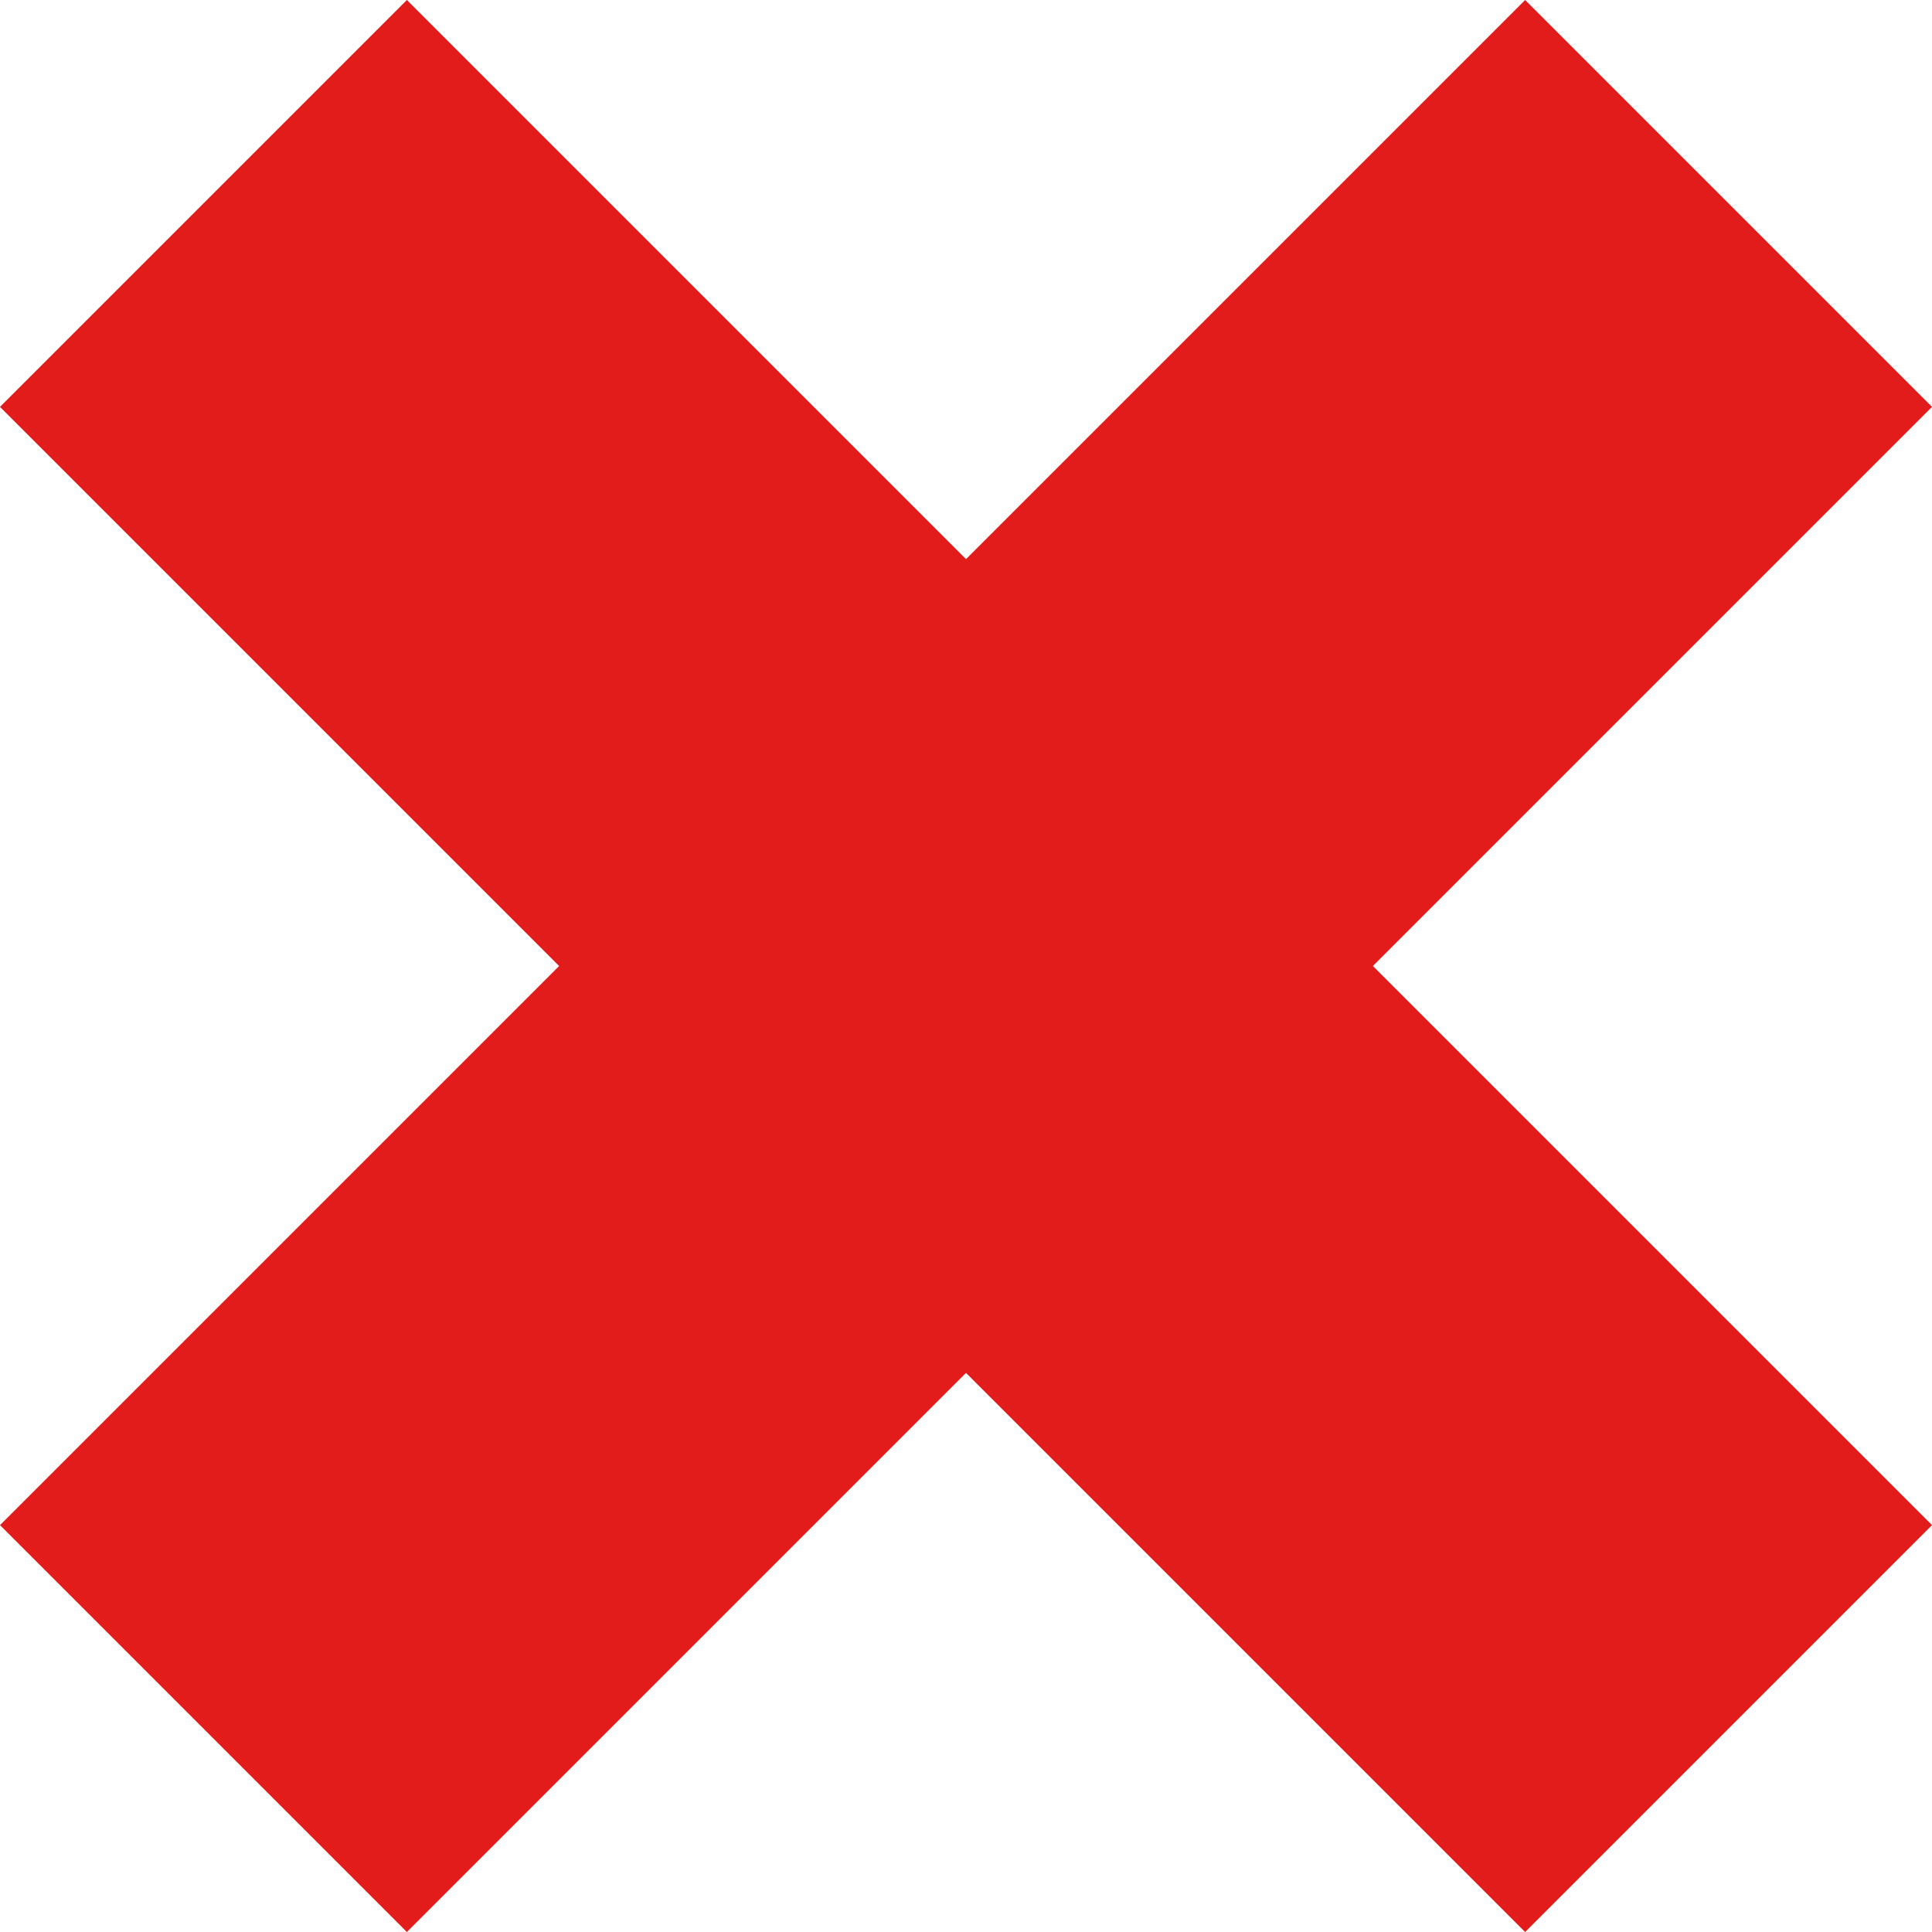
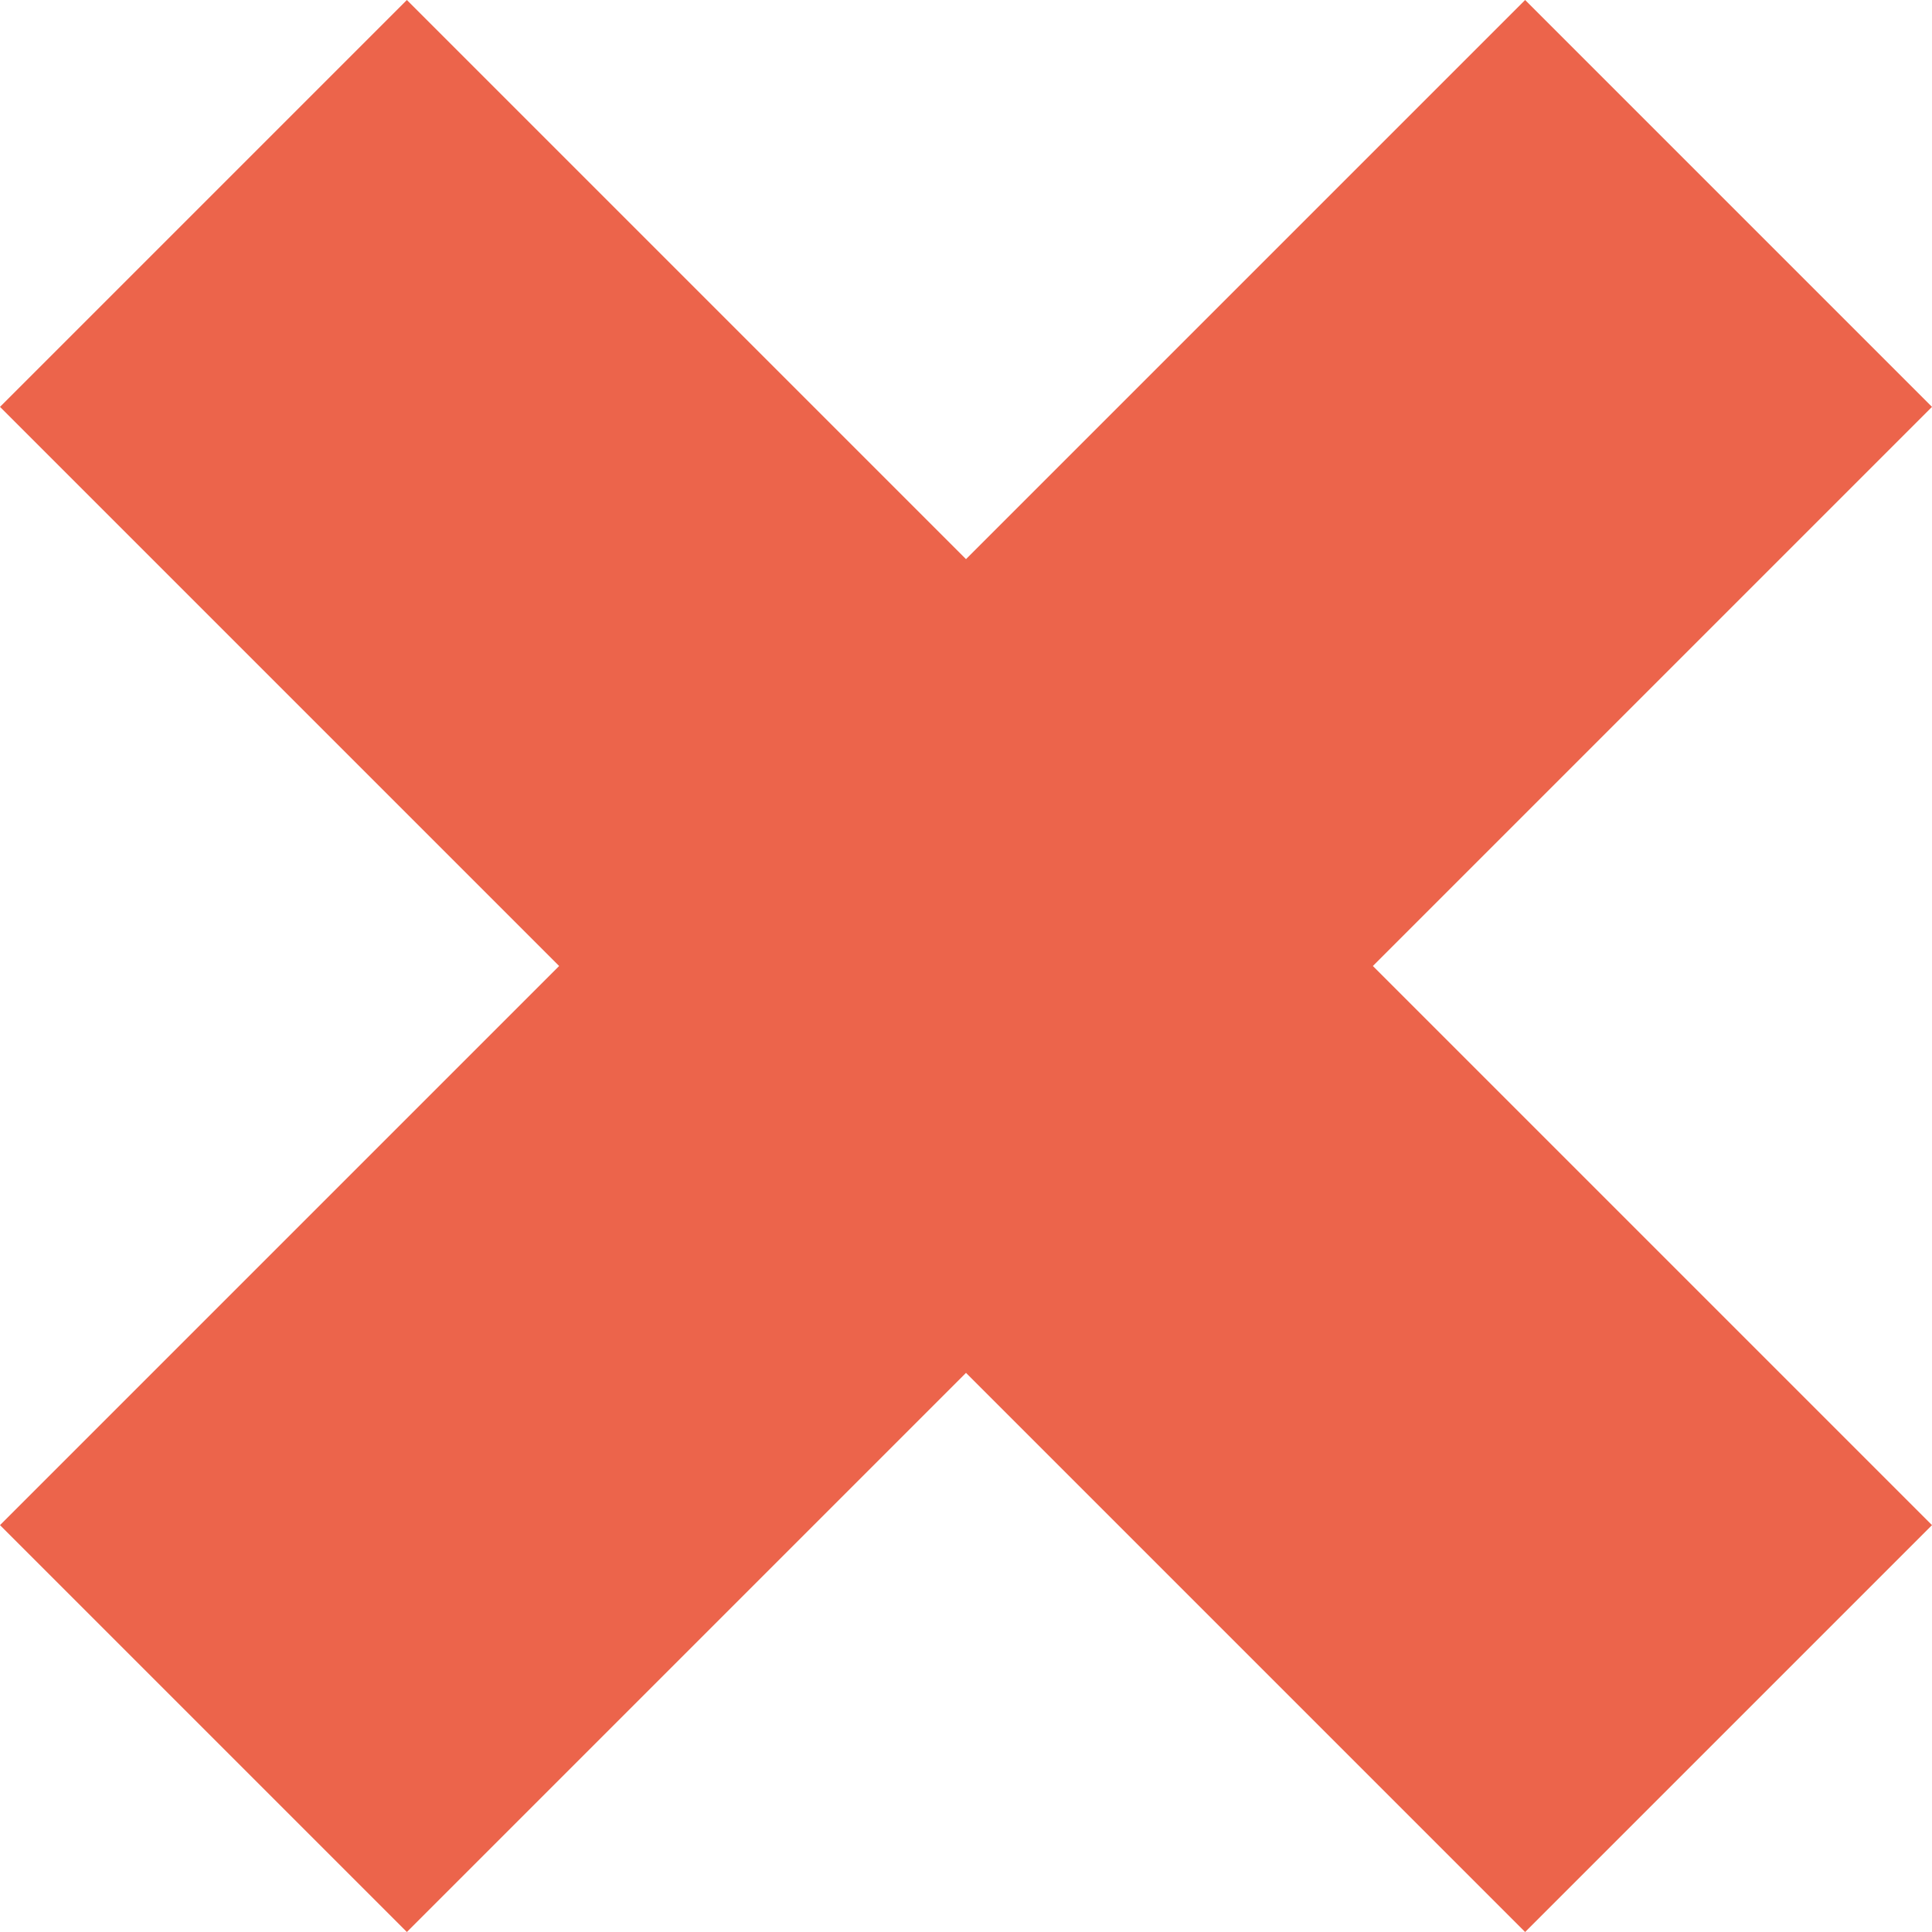
- <svg xmlns="http://www.w3.org/2000/svg" fill="#e74c3c" version="1.1" id="Layer_1" x="0px" y="0px" viewBox="0 0 512 512" style="enable-background:new 0 0 512 512;" xml:space="preserve">
-   <polygon style="fill:#E21B1B;" points="404.176,0 256,148.176 107.824,0 0,107.824 148.176,256 0,404.176 107.824,512 256,363.824   404.176,512 512,404.176 363.824,256 512,107.824 " />
+ <svg xmlns="http://www.w3.org/2000/svg" fill="#EC644B" version="1.1" id="Layer_1" x="0px" y="0px" viewBox="0 0 512 512" style="enable-background:new 0 0 512 512;" xml:space="preserve">
+   <polygon style="fill:#EC644B;" points="404.176,0 256,148.176 107.824,0 0,107.824 148.176,256 0,404.176 107.824,512 256,363.824  404.176,512 512,404.176 363.824,256 512,107.824 " />
</svg>
